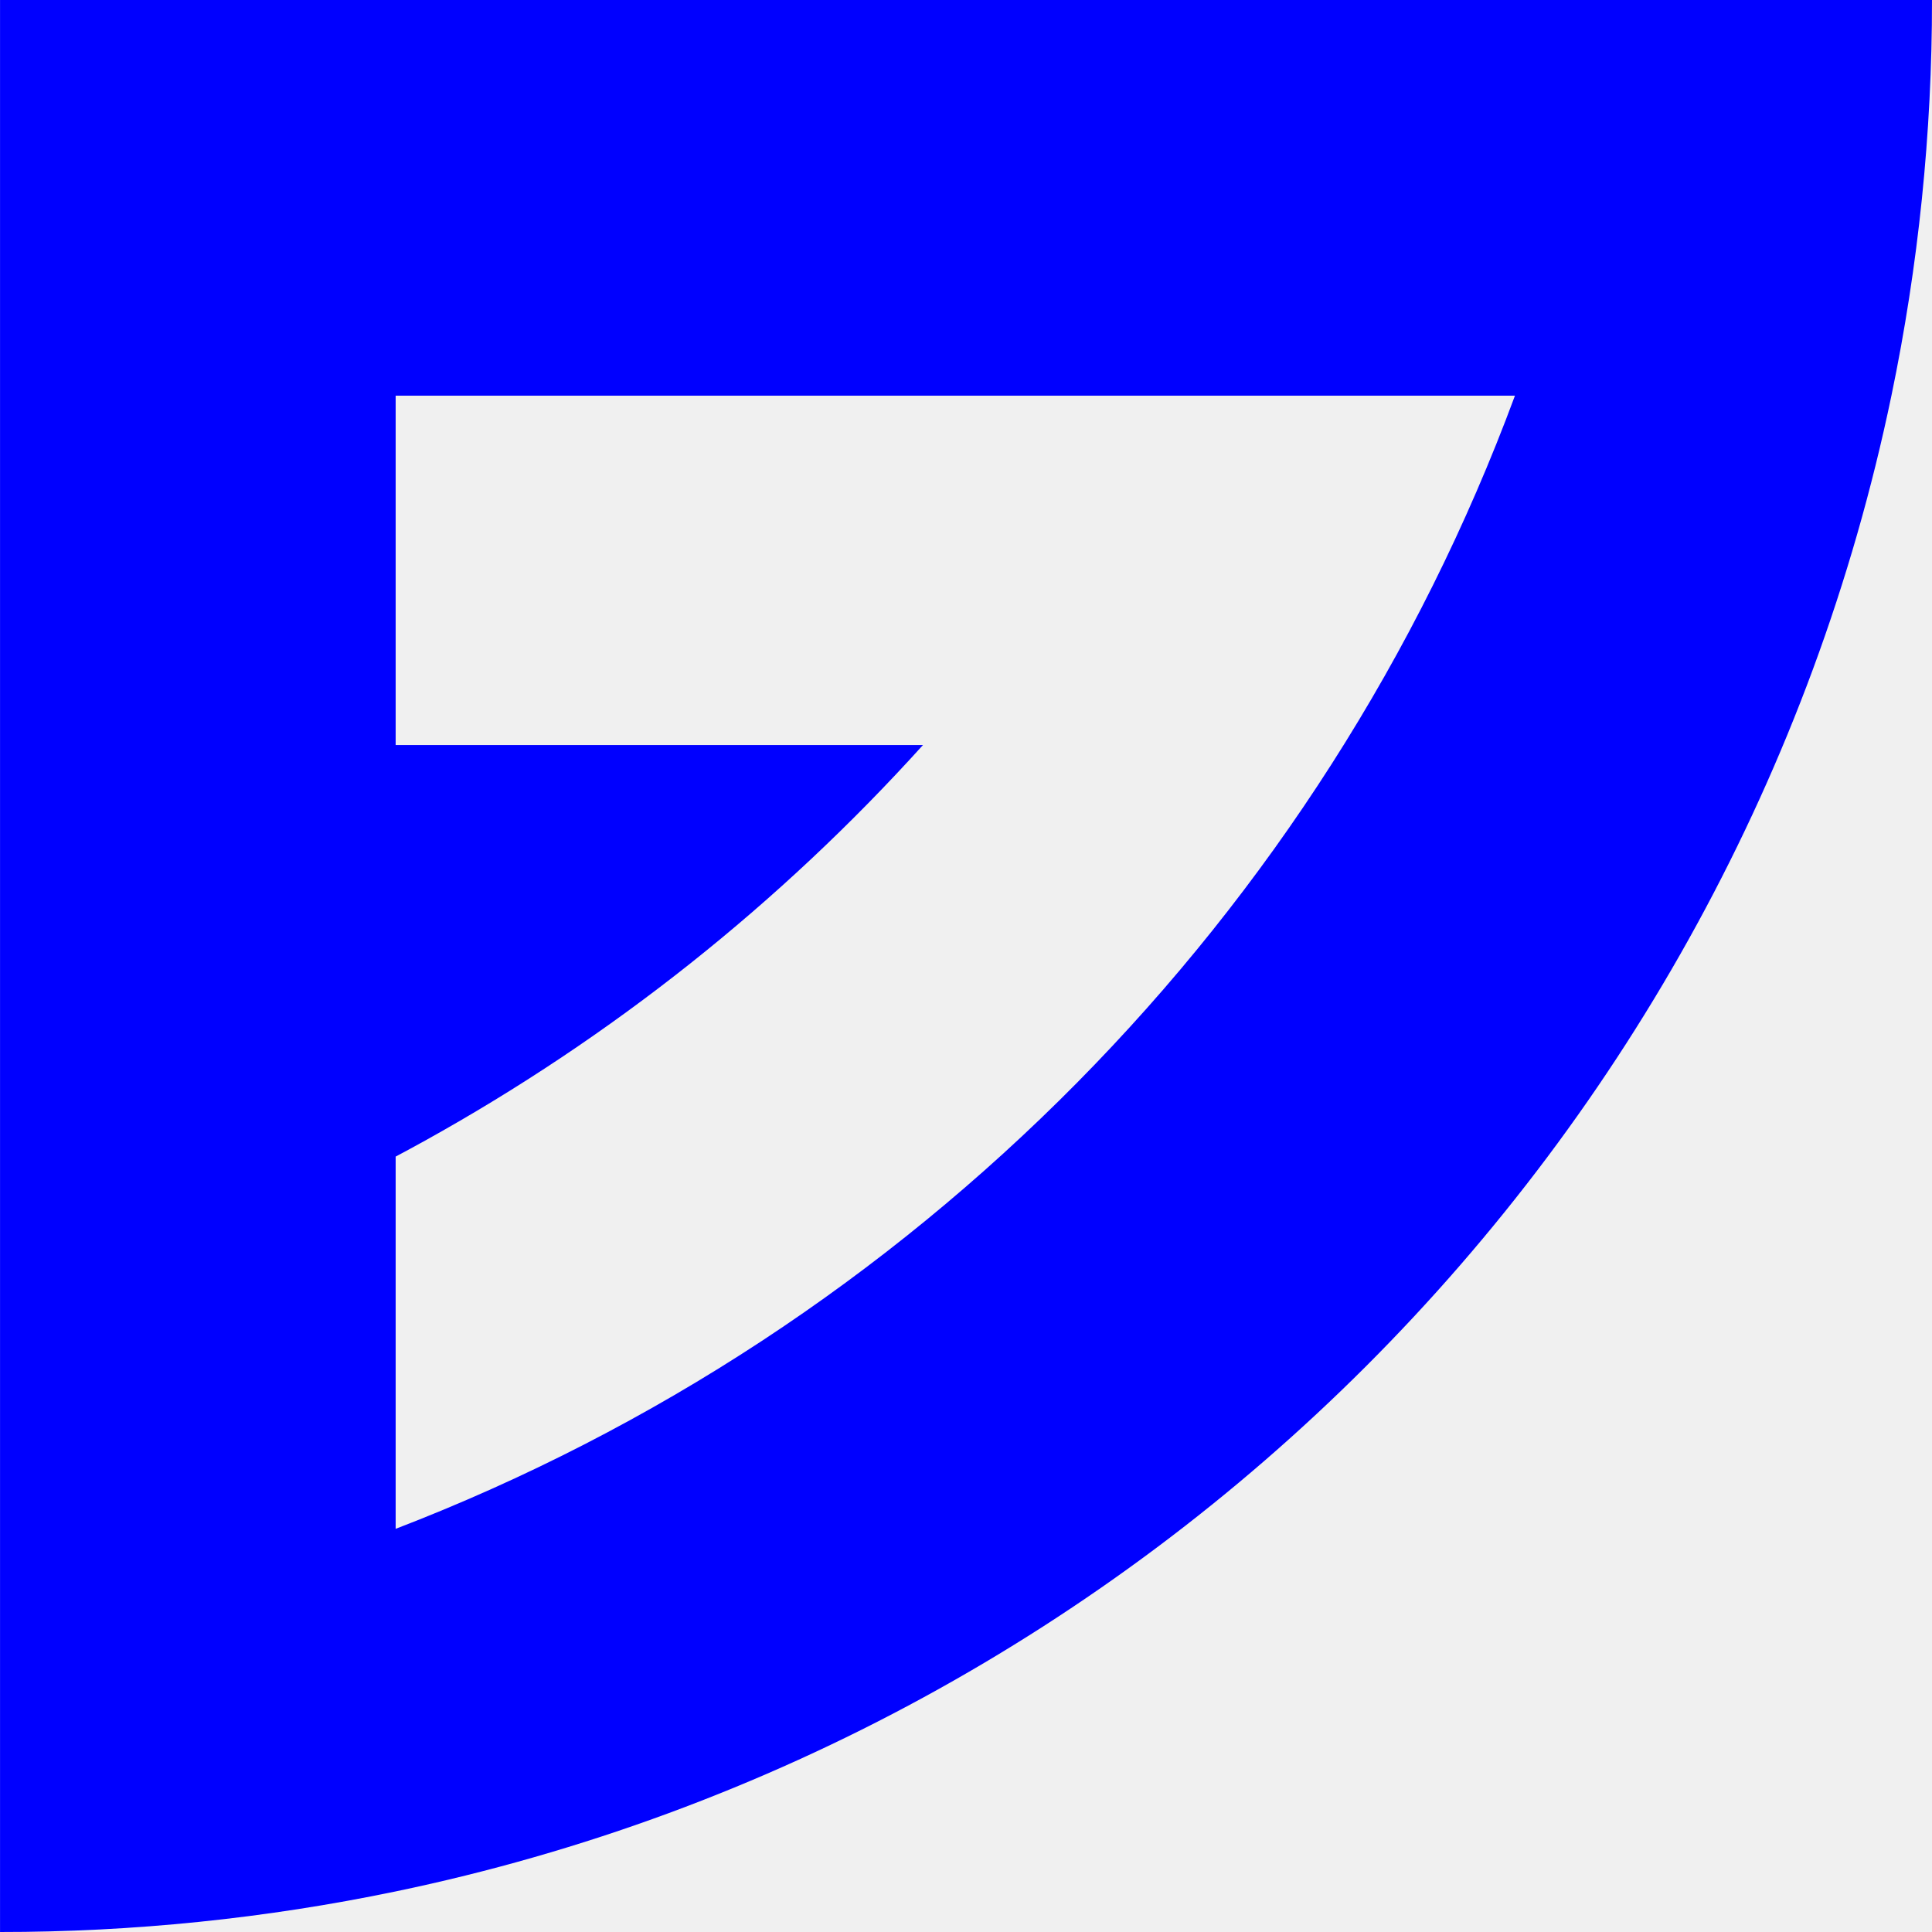
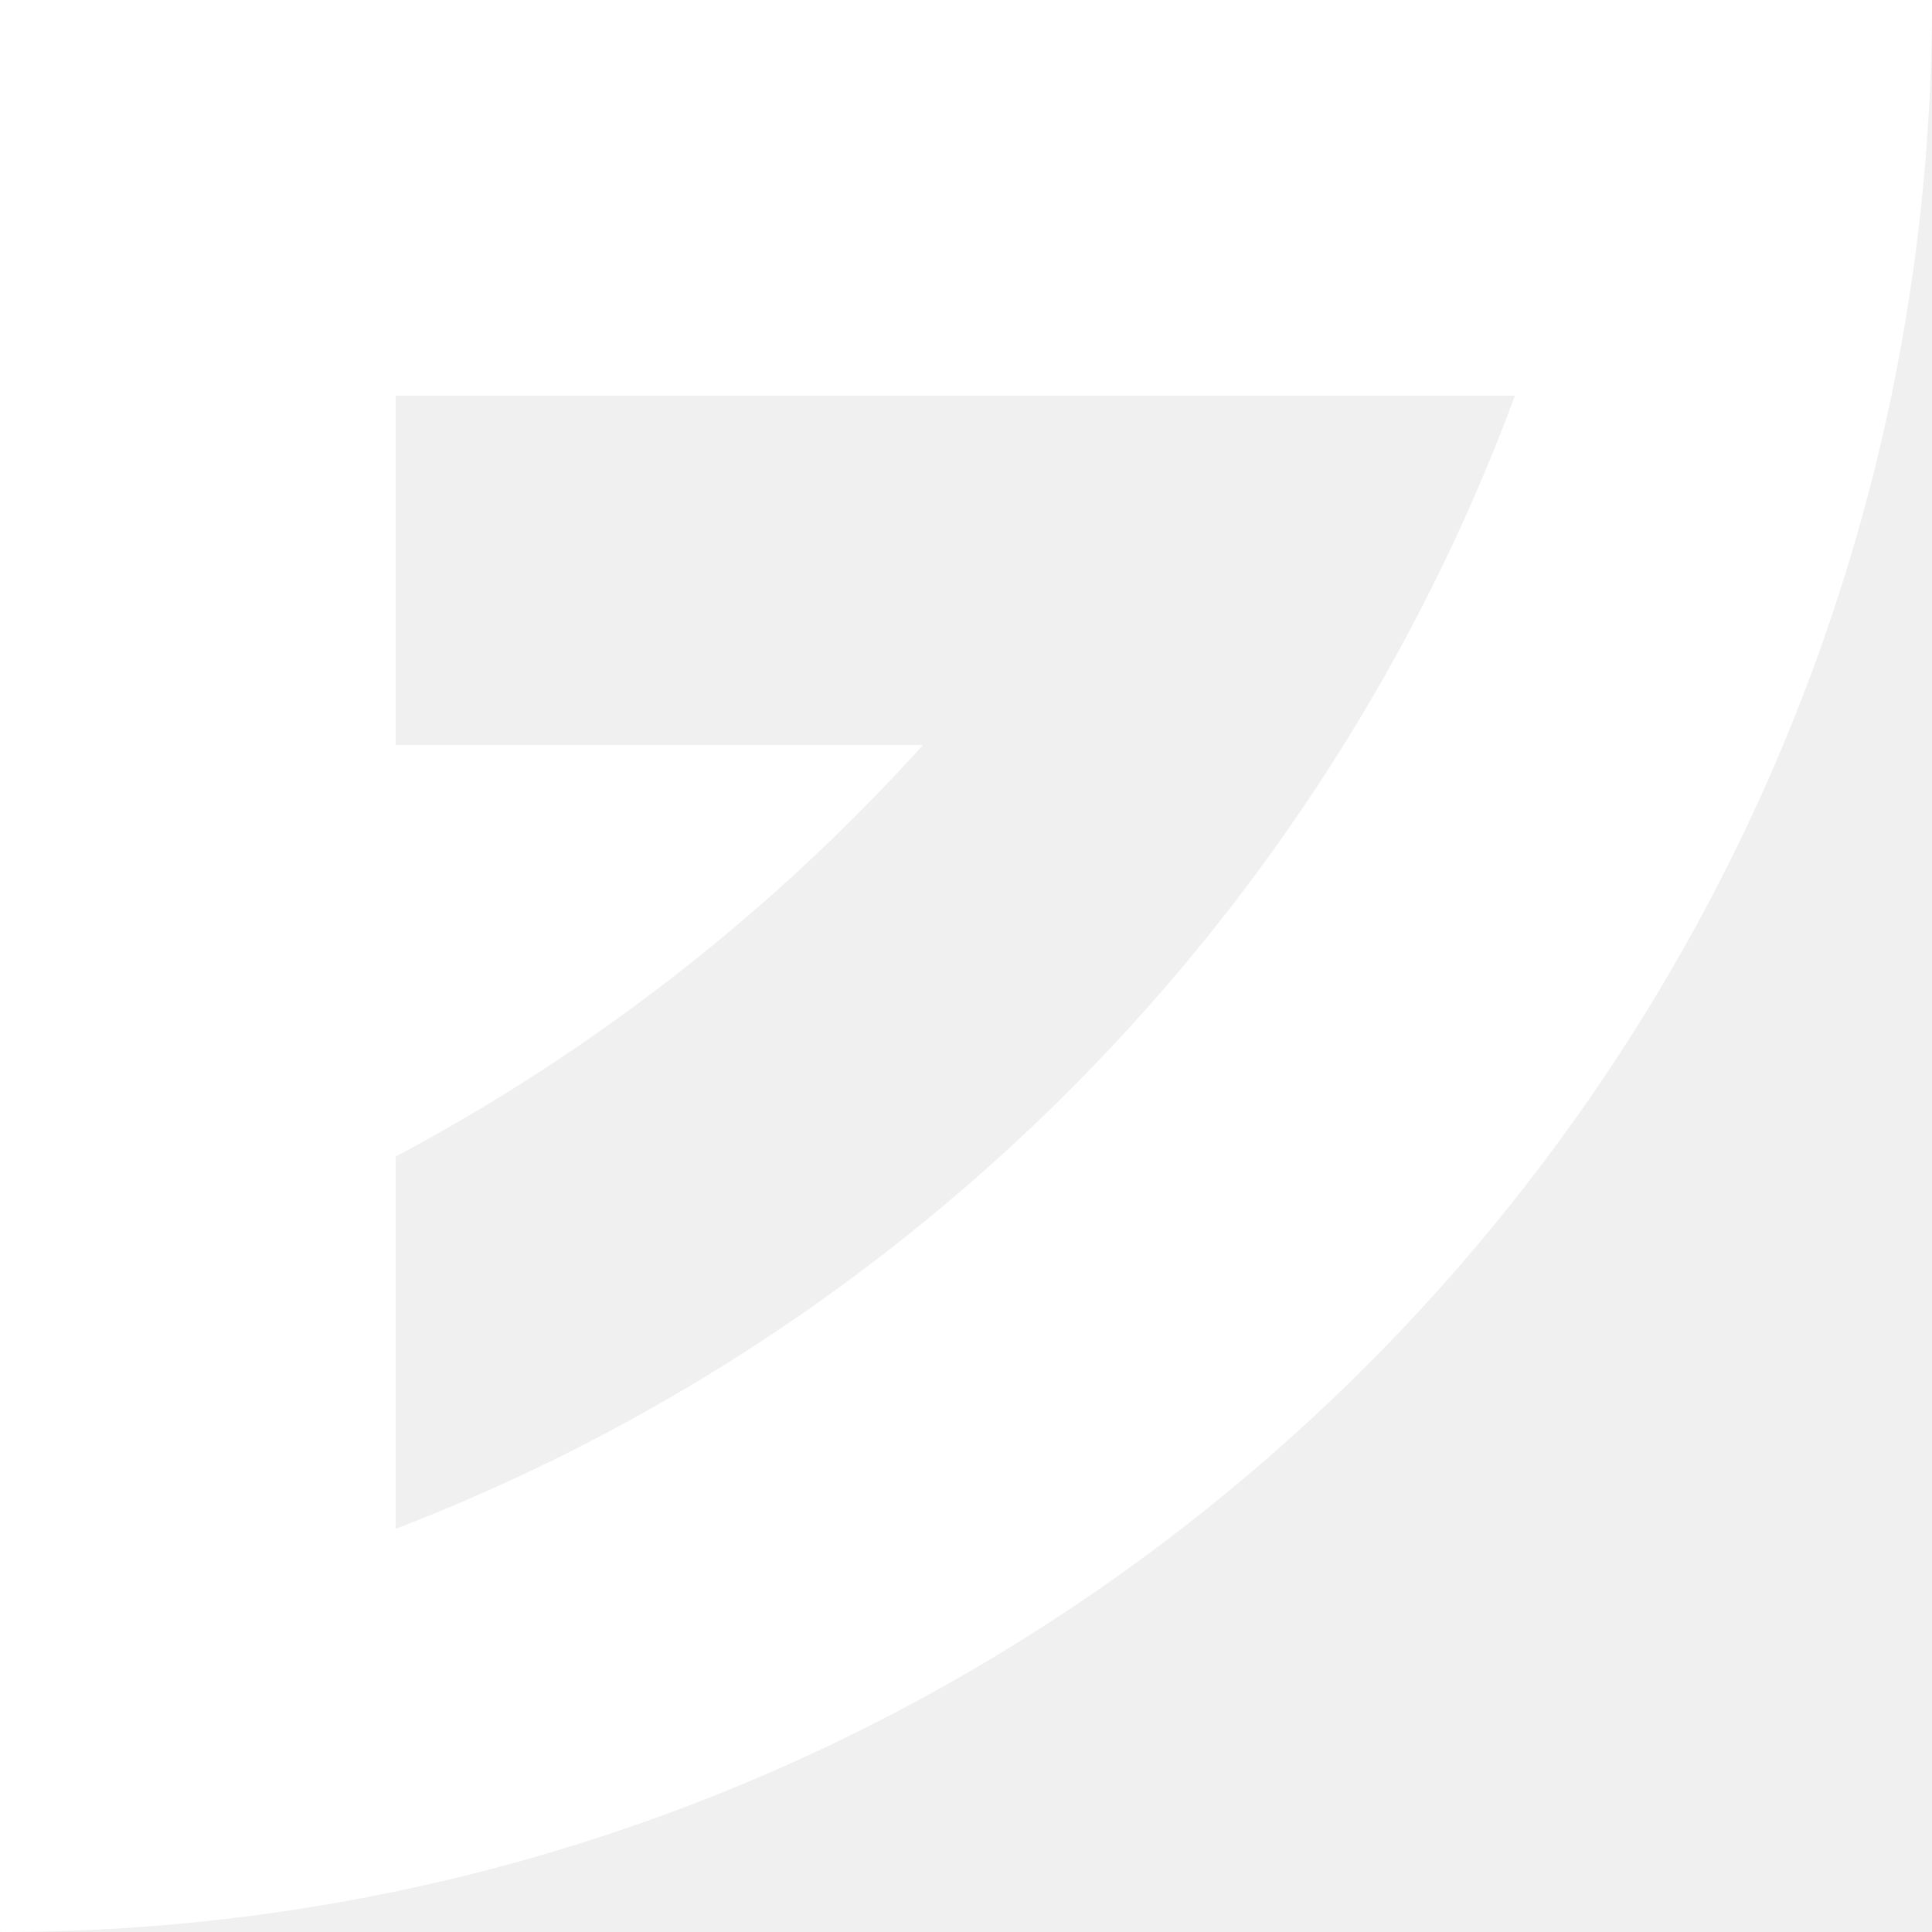
- <svg xmlns="http://www.w3.org/2000/svg" id="Ebene_1" data-name="Ebene 1" viewBox="0 0 1778.84 1778.84">
-   <path fill="blue" class="cls-1" d="M3235.06,1765.51H1748V3544.35A1785,1785,0,0,0,2112.26,3507c690.15-143.63,1233.56-687,1377.19-1377.19a1785,1785,0,0,0,37.36-364.29ZM2112.26,3173.15V2830.41q13.6-7.22,27-14.65a1783.11,1783.11,0,0,0,458.54-364.29H2112.26V2129.8H3142.83C2965.64,2608.58,2588.25,2990.23,2112.26,3173.15Z" transform="translate(-1747.97 -1765.51)" />
+ <svg xmlns="http://www.w3.org/2000/svg" viewBox="0 0 1778.84 1778.84">
+   <path fill="white" d="M3235.06,1765.51H1748V3544.35A1785,1785,0,0,0,2112.26,3507c690.15-143.63,1233.56-687,1377.19-1377.19a1785,1785,0,0,0,37.36-364.29ZM2112.26,3173.15V2830.41q13.6-7.22,27-14.65a1783.11,1783.11,0,0,0,458.54-364.29H2112.26V2129.8H3142.83C2965.64,2608.58,2588.25,2990.23,2112.26,3173.15Z" transform="translate(-1747.97 -1765.51)" />
</svg>
